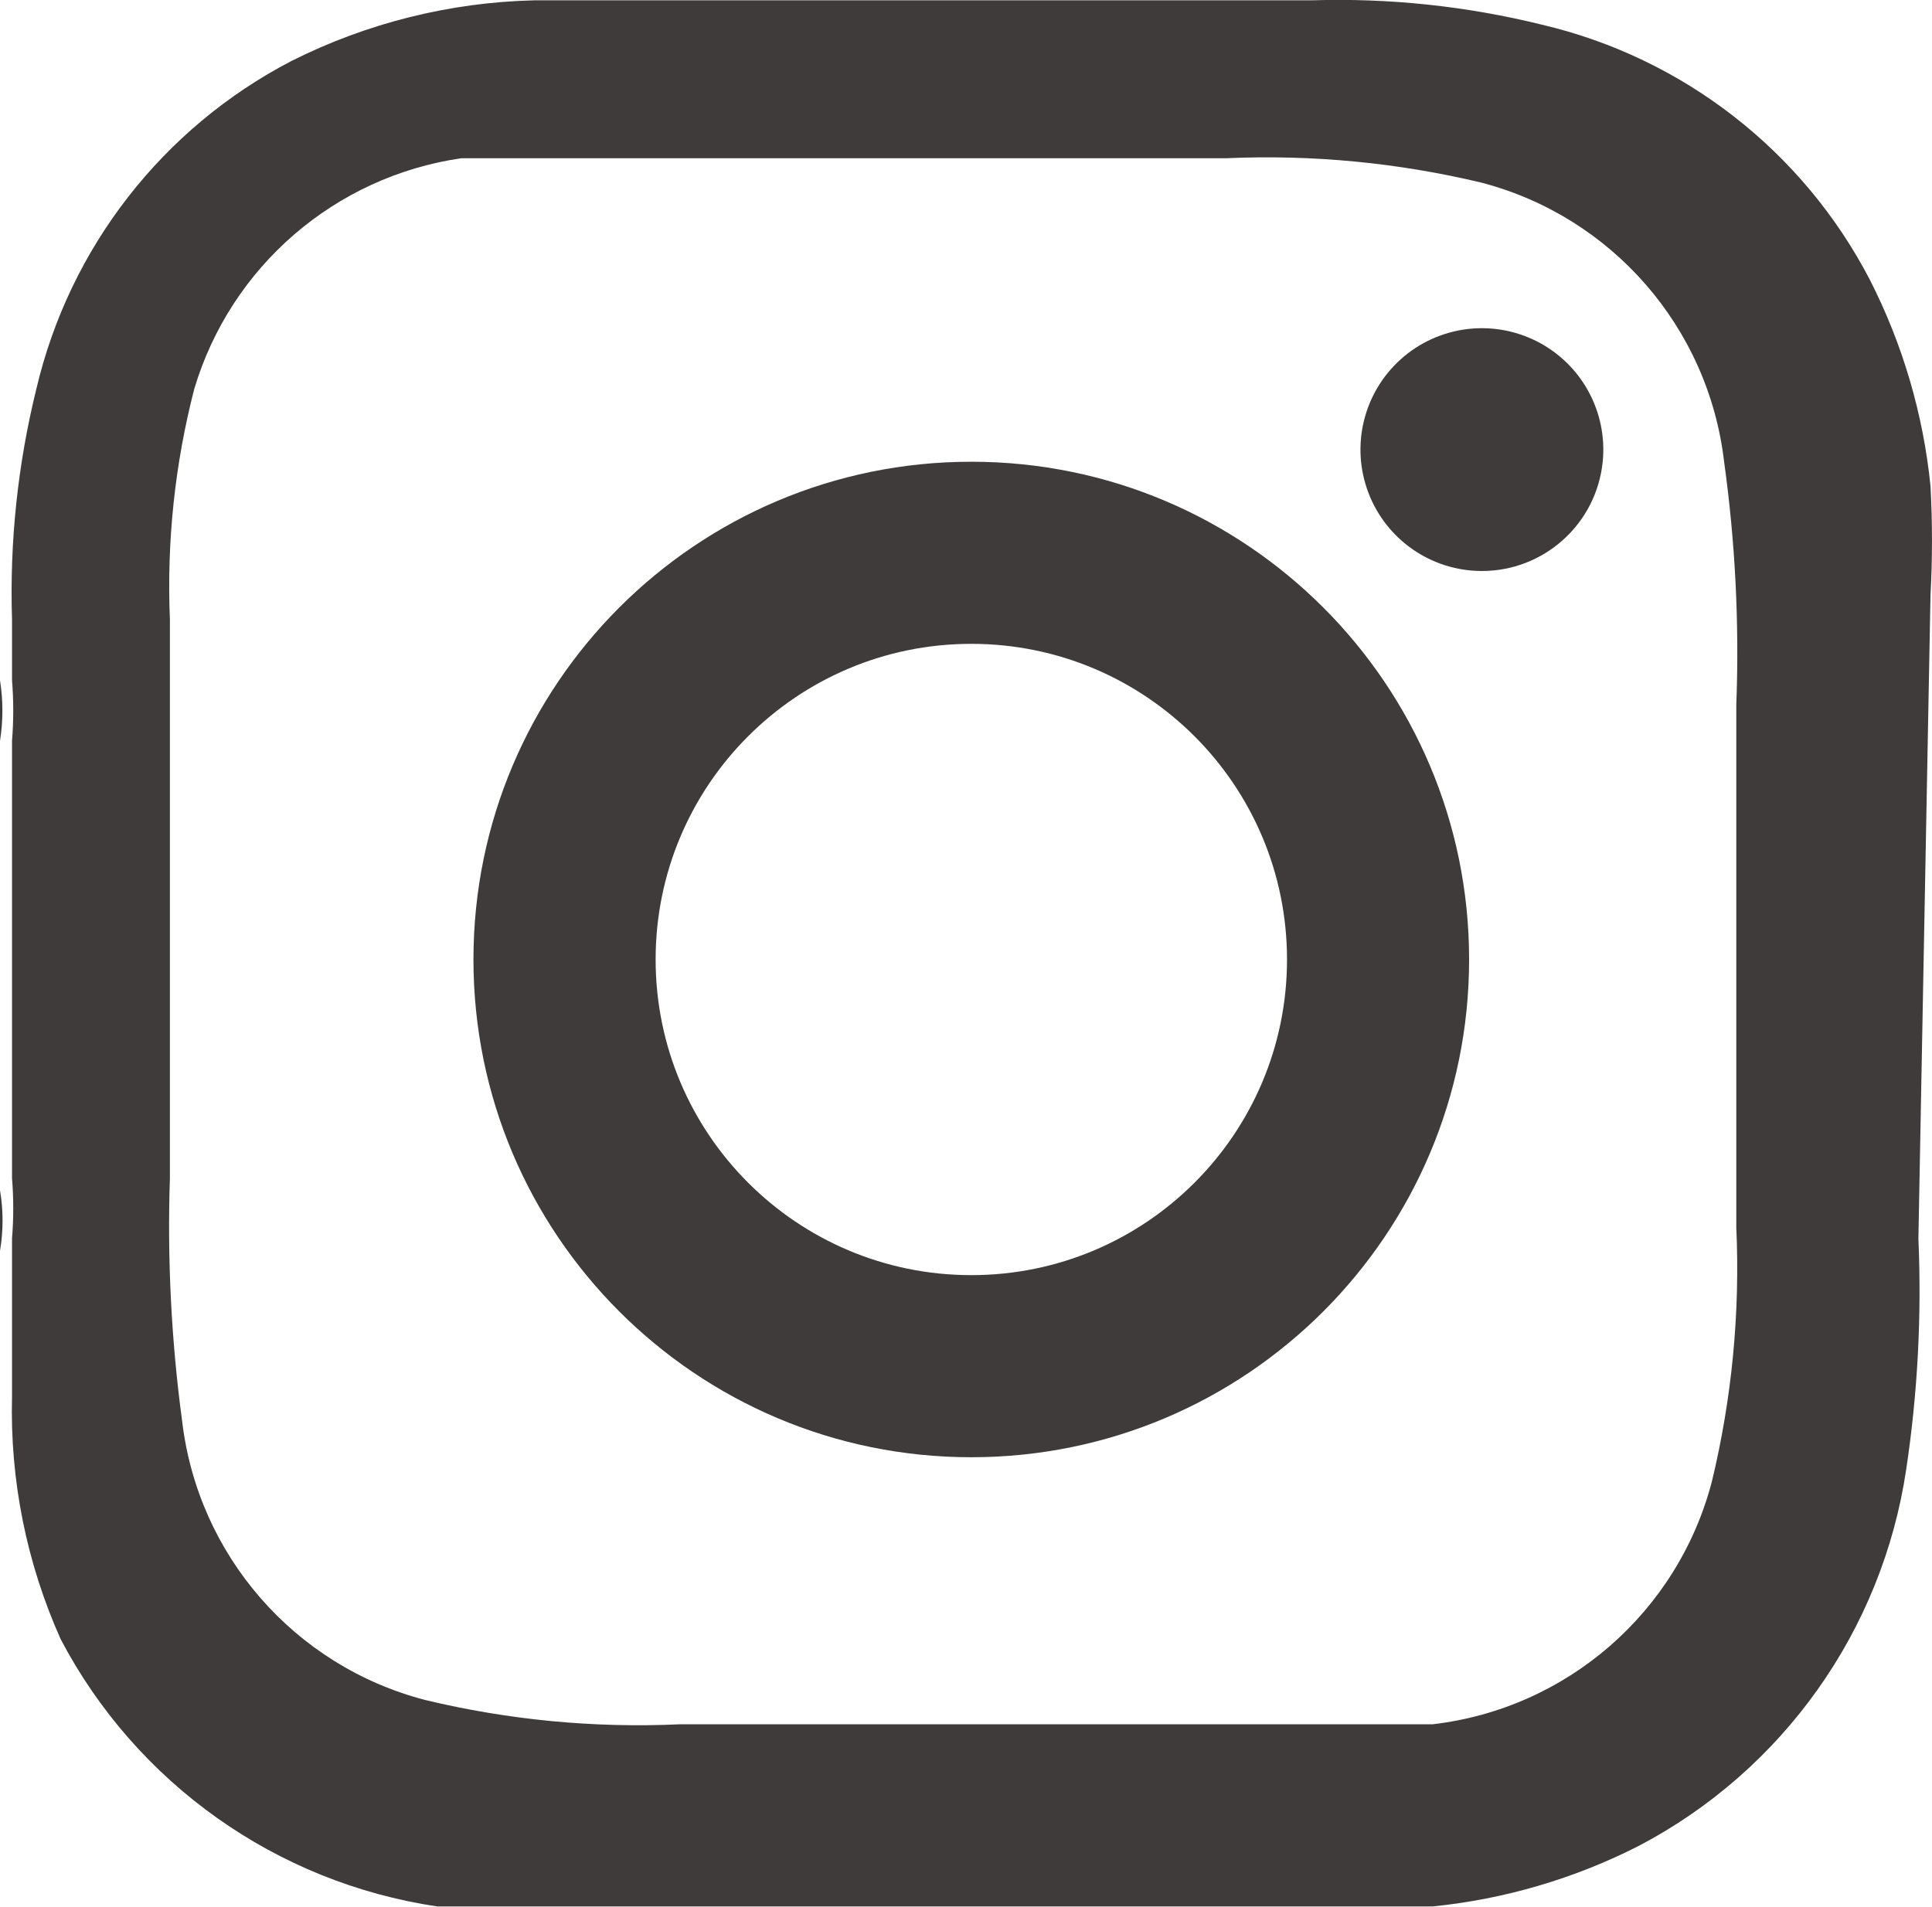
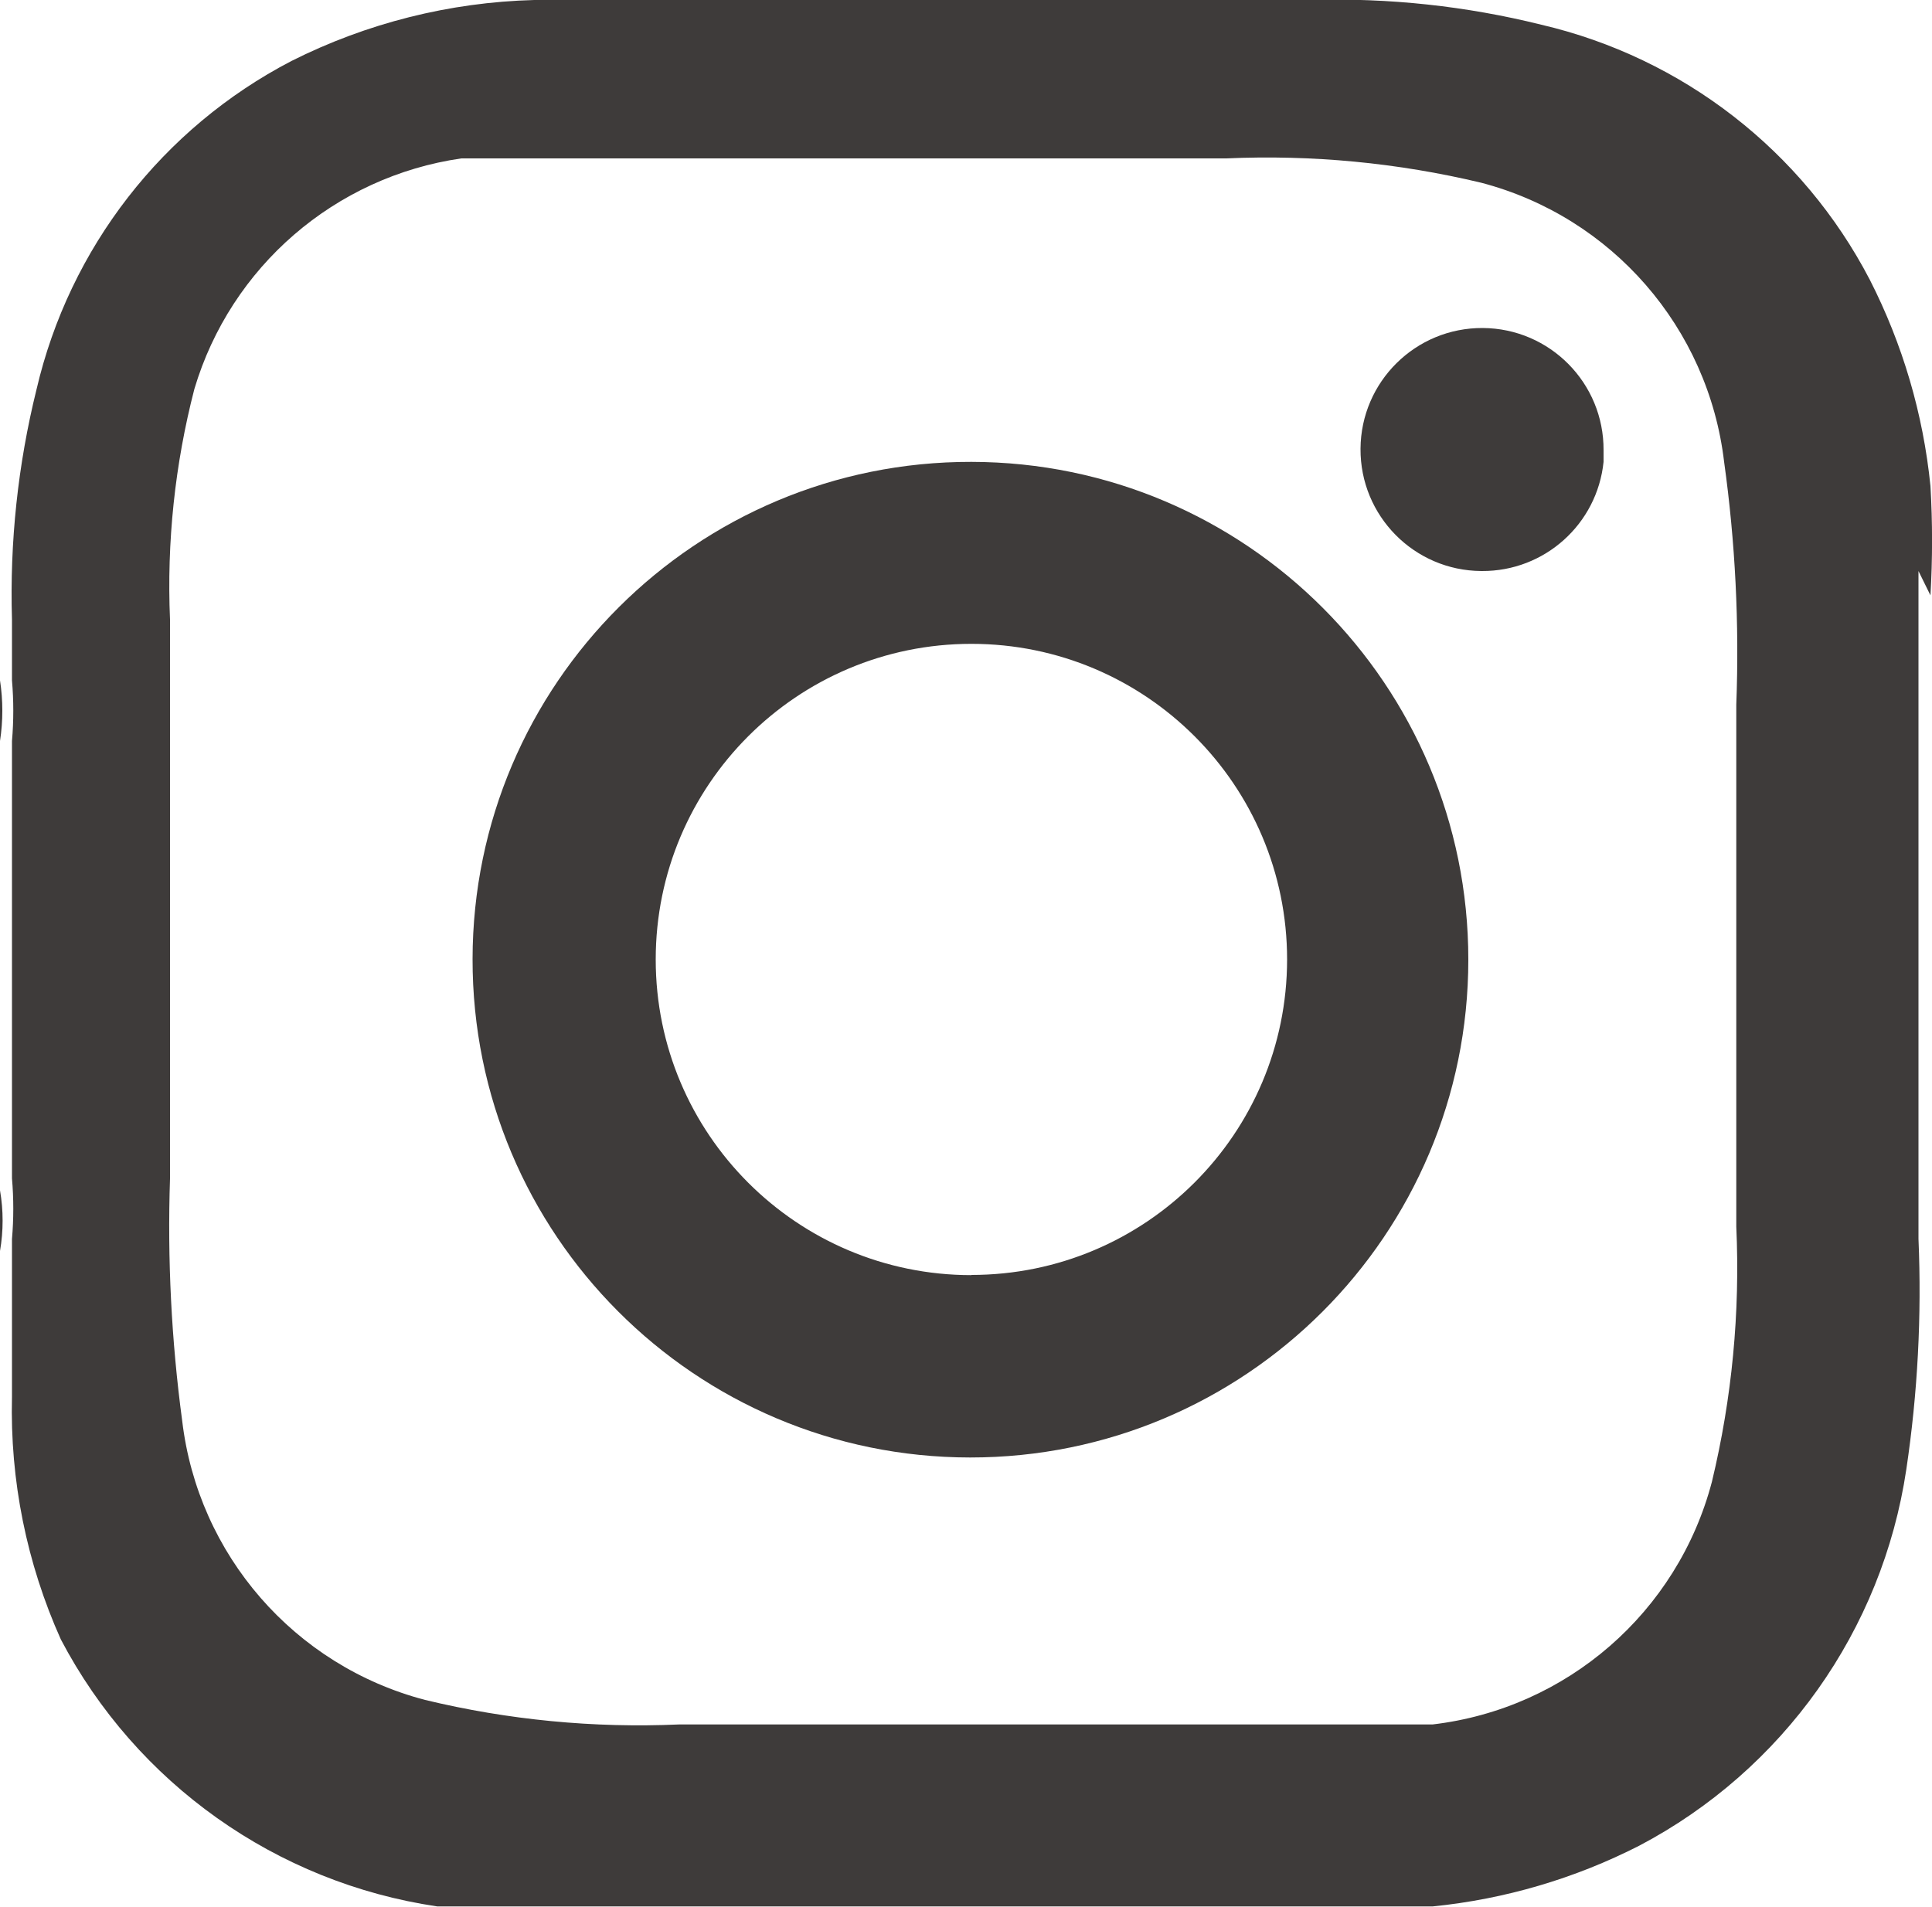
- <svg xmlns="http://www.w3.org/2000/svg" width="47.576" height="46.953" viewBox="0 0 47.576 46.953">
-   <g id="グループ_222" data-name="グループ 222" transform="translate(-25.414 -25.404)">
-     <path id="パス_1047" data-name="パス 1047" d="M8.5,14.1a4.784,4.784,0,0,1,0,1.495V14.1h0" transform="translate(16.914 28.058)" fill="#3f3b3a" />
-     <path id="パス_1048" data-name="パス 1048" d="M8.5,18.3a4.485,4.485,0,0,1,0,1.495h0Z" transform="translate(16.914 36.416)" fill="#3f3b3a" />
-     <path id="パス_1049" data-name="パス 1049" d="M8.5,14.7h0v-.9h0Z" transform="translate(16.914 27.461)" fill="#3f3b3a" />
-     <path id="パス_1050" data-name="パス 1050" d="M8.5,18.8h0v.6h0Z" transform="translate(16.914 37.411)" fill="#3f3b3a" />
-     <path id="パス_1051" data-name="パス 1051" d="M8.5,14.2h0v-.6h0Z" transform="translate(16.914 27.063)" fill="#3f3b3a" />
-     <path id="パス_1052" data-name="パス 1052" d="M8.5,19h0v.6h0Z" transform="translate(16.914 37.809)" fill="#3f3b3a" />
-     <g id="グループ_437" data-name="グループ 437">
-       <path id="パス_1053" data-name="パス 1053" d="M55.848,23.158a24.816,24.816,0,0,0,0-2.691,14.352,14.352,0,0,0-1.495-5.083A12.259,12.259,0,0,0,46.28,9.105a20.93,20.93,0,0,0-5.681-.6H21.464A14.053,14.053,0,0,0,15.484,10a12.259,12.259,0,0,0-6.279,8.073,20.93,20.93,0,0,0-.6,5.681v1.495a9.268,9.268,0,0,1,0,1.495V37.51a9.268,9.268,0,0,1,0,1.495v3.887a13.754,13.754,0,0,0,1.2,5.98,12.558,12.558,0,0,0,9.269,6.578H43.589a14.352,14.352,0,0,0,5.083-1.495,12.558,12.558,0,0,0,6.578-9.269,29.6,29.6,0,0,0,.3-5.681m-4.485-.3a22.425,22.425,0,0,1-.6,6.279,8.073,8.073,0,0,1-6.877,5.98H25.052a22.425,22.425,0,0,1-6.279-.6,8.073,8.073,0,0,1-5.98-6.877,35.88,35.88,0,0,1-.3-5.98c0-2.093,0-3.887,0-5.98h0V23.756a19.435,19.435,0,0,1,.6-5.681,8.073,8.073,0,0,1,6.578-5.681H38.507a22.724,22.724,0,0,1,6.279.6,8.073,8.073,0,0,1,5.98,6.877,34.086,34.086,0,0,1,.3,5.98c0,4.186,0,8.671,0,12.857" transform="translate(17.105 16.907)" fill="#3f3b3a" />
-       <path id="パス_1054" data-name="パス 1054" d="M22.68,17.18a2.99,2.99,0,1,1,2.99-2.691,2.99,2.99,0,0,1-2.99,2.691" transform="translate(39.211 22.287)" fill="#3f3b3a" />
-       <path id="パス_1055" data-name="パス 1055" d="M24.659,12.3A12.259,12.259,0,1,0,36.917,24.559,12.259,12.259,0,0,0,24.659,12.3m0,20.033a7.774,7.774,0,1,1,7.774-7.774,7.774,7.774,0,0,1-7.774,7.774" transform="translate(24.674 24.476)" fill="#3f3b3a" />
+ <svg xmlns="http://www.w3.org/2000/svg" viewBox="0 0 100 98.69">
+   <defs>
+     <style>.cls-1{fill:#3e3b3a;}</style>
+   </defs>
+   <g id="レイヤー_2" data-name="レイヤー 2">
+     <g id="Layer_1" data-name="Layer 1">
+       <g id="インスタグラム">
+         <g id="インスタグラム-2" data-name="インスタグラム">
+           <g id="グループ_222" data-name="グループ 222">
+             <path id="パス_1047" data-name="パス 1047" class="cls-1" d="M0,35.22a10.33,10.33,0,0,1,0,3.14V35.22H0" />
+             <path id="パス_1048" data-name="パス 1048" class="cls-1" d="M0,61.62a9.2,9.2,0,0,1,0,3.14H0Z" />
+             <path id="パス_1049" data-name="パス 1049" class="cls-1" d="M0,35.23H0v-1.9H0Z" />
+             <path id="パス_1050" data-name="パス 1050" class="cls-1" d="M0,64.76H0V66H0Z" />
+             <path id="パス_1051" data-name="パス 1051" class="cls-1" d="M0,33.34H0V32.08H0Z" />
+             <path id="パス_1052" data-name="パス 1052" class="cls-1" d="M0,66H0v1.27H0Z" />
+             <path id="パス_1053" data-name="パス 1053" class="cls-1" d="M99.92,30.82a48.58,48.58,0,0,0,0-5.66,30.12,30.12,0,0,0-3.14-10.68,25.77,25.77,0,0,0-17-13.2A44,44,0,0,0,67.87,0H27.65A29.71,29.71,0,0,0,15.08,3.16a25.75,25.75,0,0,0-13.19,17A44.07,44.07,0,0,0,.62,32.07v3.15a18.29,18.29,0,0,1,0,3.14V61a18.29,18.29,0,0,1,0,3.14V72.3A28.93,28.93,0,0,0,3.15,84.87,26.35,26.35,0,0,0,22.63,98.69H74.16a30.12,30.12,0,0,0,10.68-3.14A26.41,26.41,0,0,0,98.67,76.07a62.76,62.76,0,0,0,.63-11.94V29.56M89.87,63.5a47.28,47.28,0,0,1-1.26,13.2A17,17,0,0,1,74.15,89.27h-39A47.21,47.21,0,0,1,22,88,17,17,0,0,1,9.43,73.55,75.44,75.44,0,0,1,8.8,61V48.41h0V32.08a40.7,40.7,0,0,1,1.26-11.94A16.94,16.94,0,0,1,23.88,8.2H63.47a47.66,47.66,0,0,1,13.2,1.26A17,17,0,0,1,89.24,23.91a71.44,71.44,0,0,1,.63,12.57v27" />
+             <path id="パス_1054" data-name="パス 1054" class="cls-1" d="M76.67,29.56A6.29,6.29,0,1,1,83,23.31q0,.3,0,.6a6.29,6.29,0,0,1-6.29,5.65" />
+             <path id="パス_1055" data-name="パス 1055" class="cls-1" d="M50.28,23.91A25.77,25.77,0,1,0,76,49.68h0A25.76,25.76,0,0,0,50.28,23.91m0,42.1A16.34,16.34,0,1,1,66.62,49.67h0A16.34,16.34,0,0,1,50.28,66h0" />
+           </g>
+         </g>
+       </g>
    </g>
  </g>
</svg>
